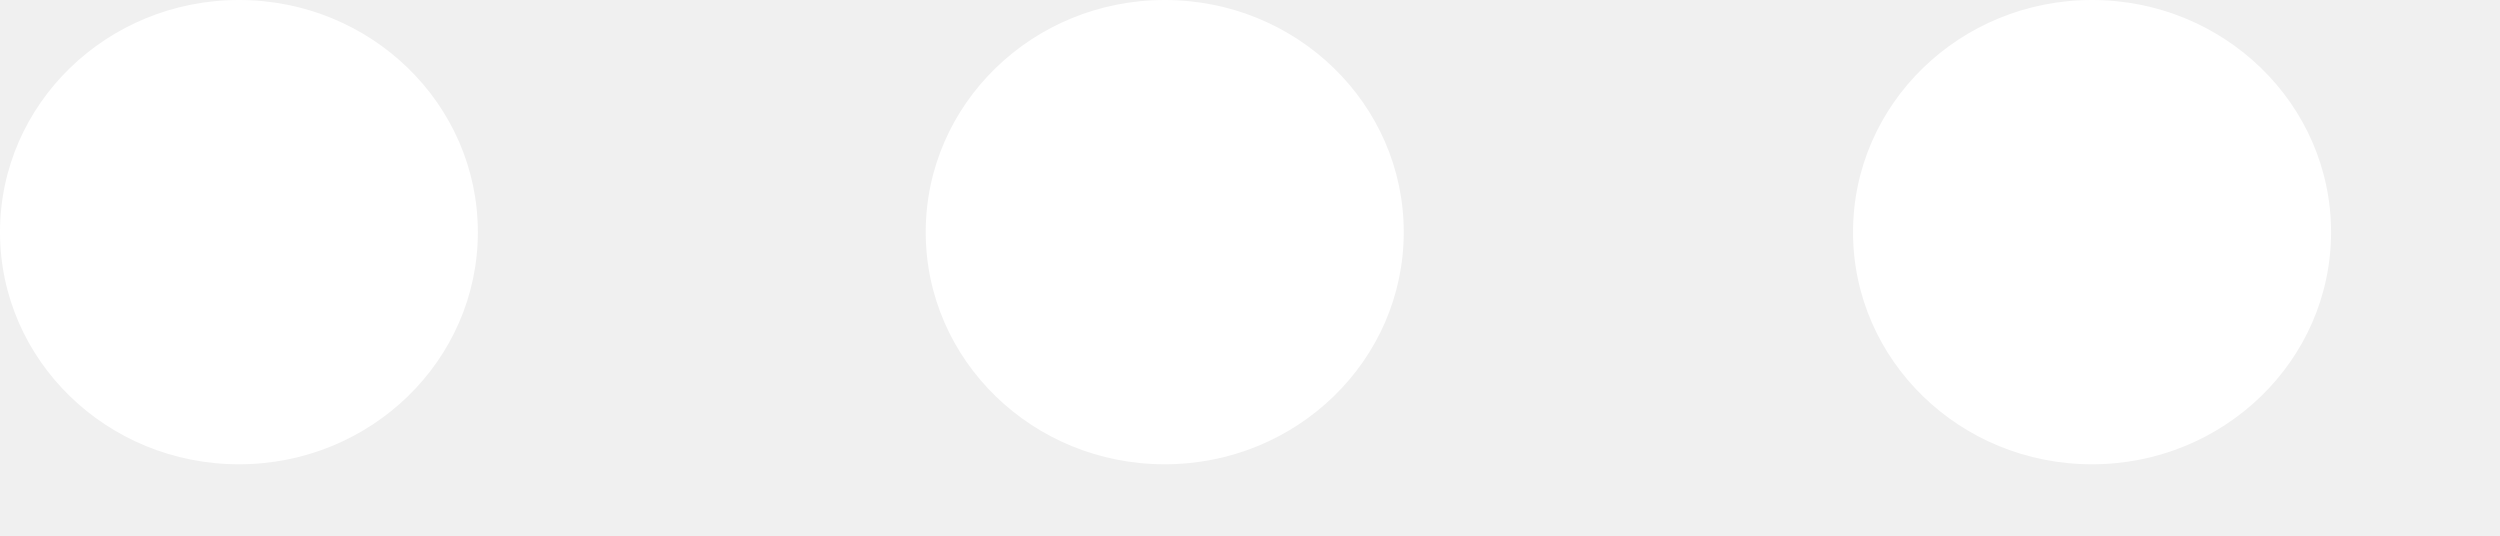
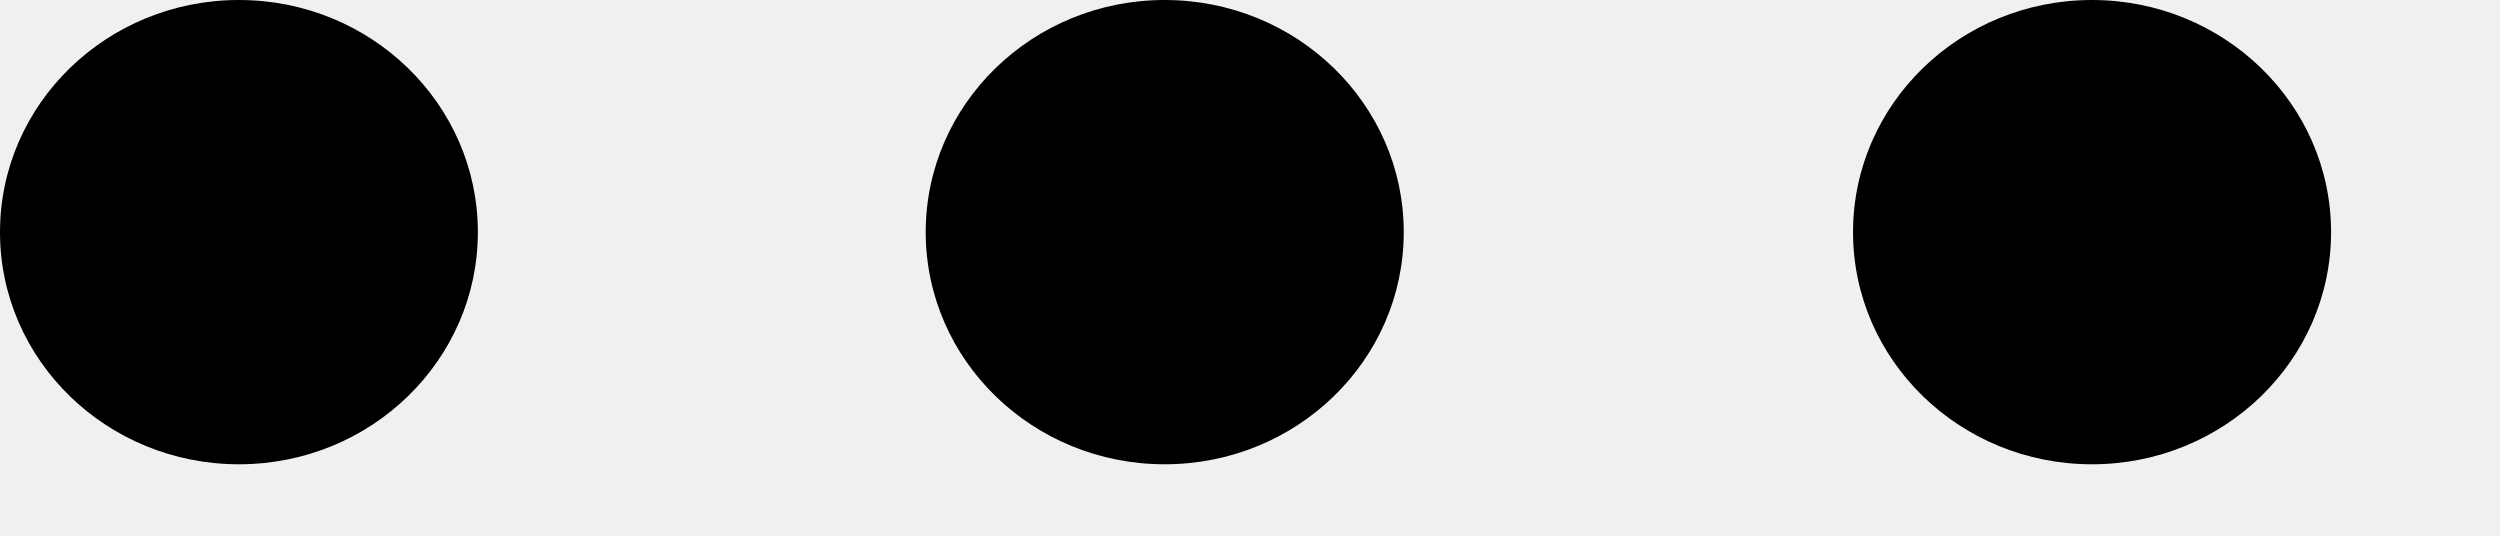
<svg xmlns="http://www.w3.org/2000/svg" width="14" height="3" viewBox="0 0 14 3" fill="none">
-   <path d="M1.338 2.6C2.077 2.6 2.676 2.018 2.676 1.3C2.676 0.582 2.077 0 1.338 0C0.599 0 0 0.582 0 1.3C0 2.018 0.599 2.6 1.338 2.6Z" fill="white" />
-   <path d="M6.522 2.6C7.262 2.6 7.861 2.018 7.861 1.3C7.861 0.582 7.262 0 6.522 0C5.783 0 5.184 0.582 5.184 1.3C5.184 2.018 5.783 2.6 6.522 2.6Z" fill="white" />
-   <path d="M11.715 2.6C12.454 2.6 13.054 2.018 13.054 1.3C13.054 0.582 12.454 0 11.715 0C10.976 0 10.377 0.582 10.377 1.3C10.377 2.018 10.976 2.6 11.715 2.6Z" fill="white" />
+   <path d="M1.338 2.6C2.077 2.6 2.676 2.018 2.676 1.3C2.676 0.582 2.077 0 1.338 0C0.599 0 0 0.582 0 1.3C0 2.018 0.599 2.6 1.338 2.6Z" fill="currentColor" />
+   <path d="M6.522 2.6C7.262 2.6 7.861 2.018 7.861 1.3C7.861 0.582 7.262 0 6.522 0C5.783 0 5.184 0.582 5.184 1.3C5.184 2.018 5.783 2.6 6.522 2.6Z" fill="currentColor" />
+   <path d="M11.715 2.6C12.454 2.6 13.054 2.018 13.054 1.3C13.054 0.582 12.454 0 11.715 0C10.976 0 10.377 0.582 10.377 1.3C10.377 2.018 10.976 2.6 11.715 2.6Z" fill="currentColor" />
</svg>
